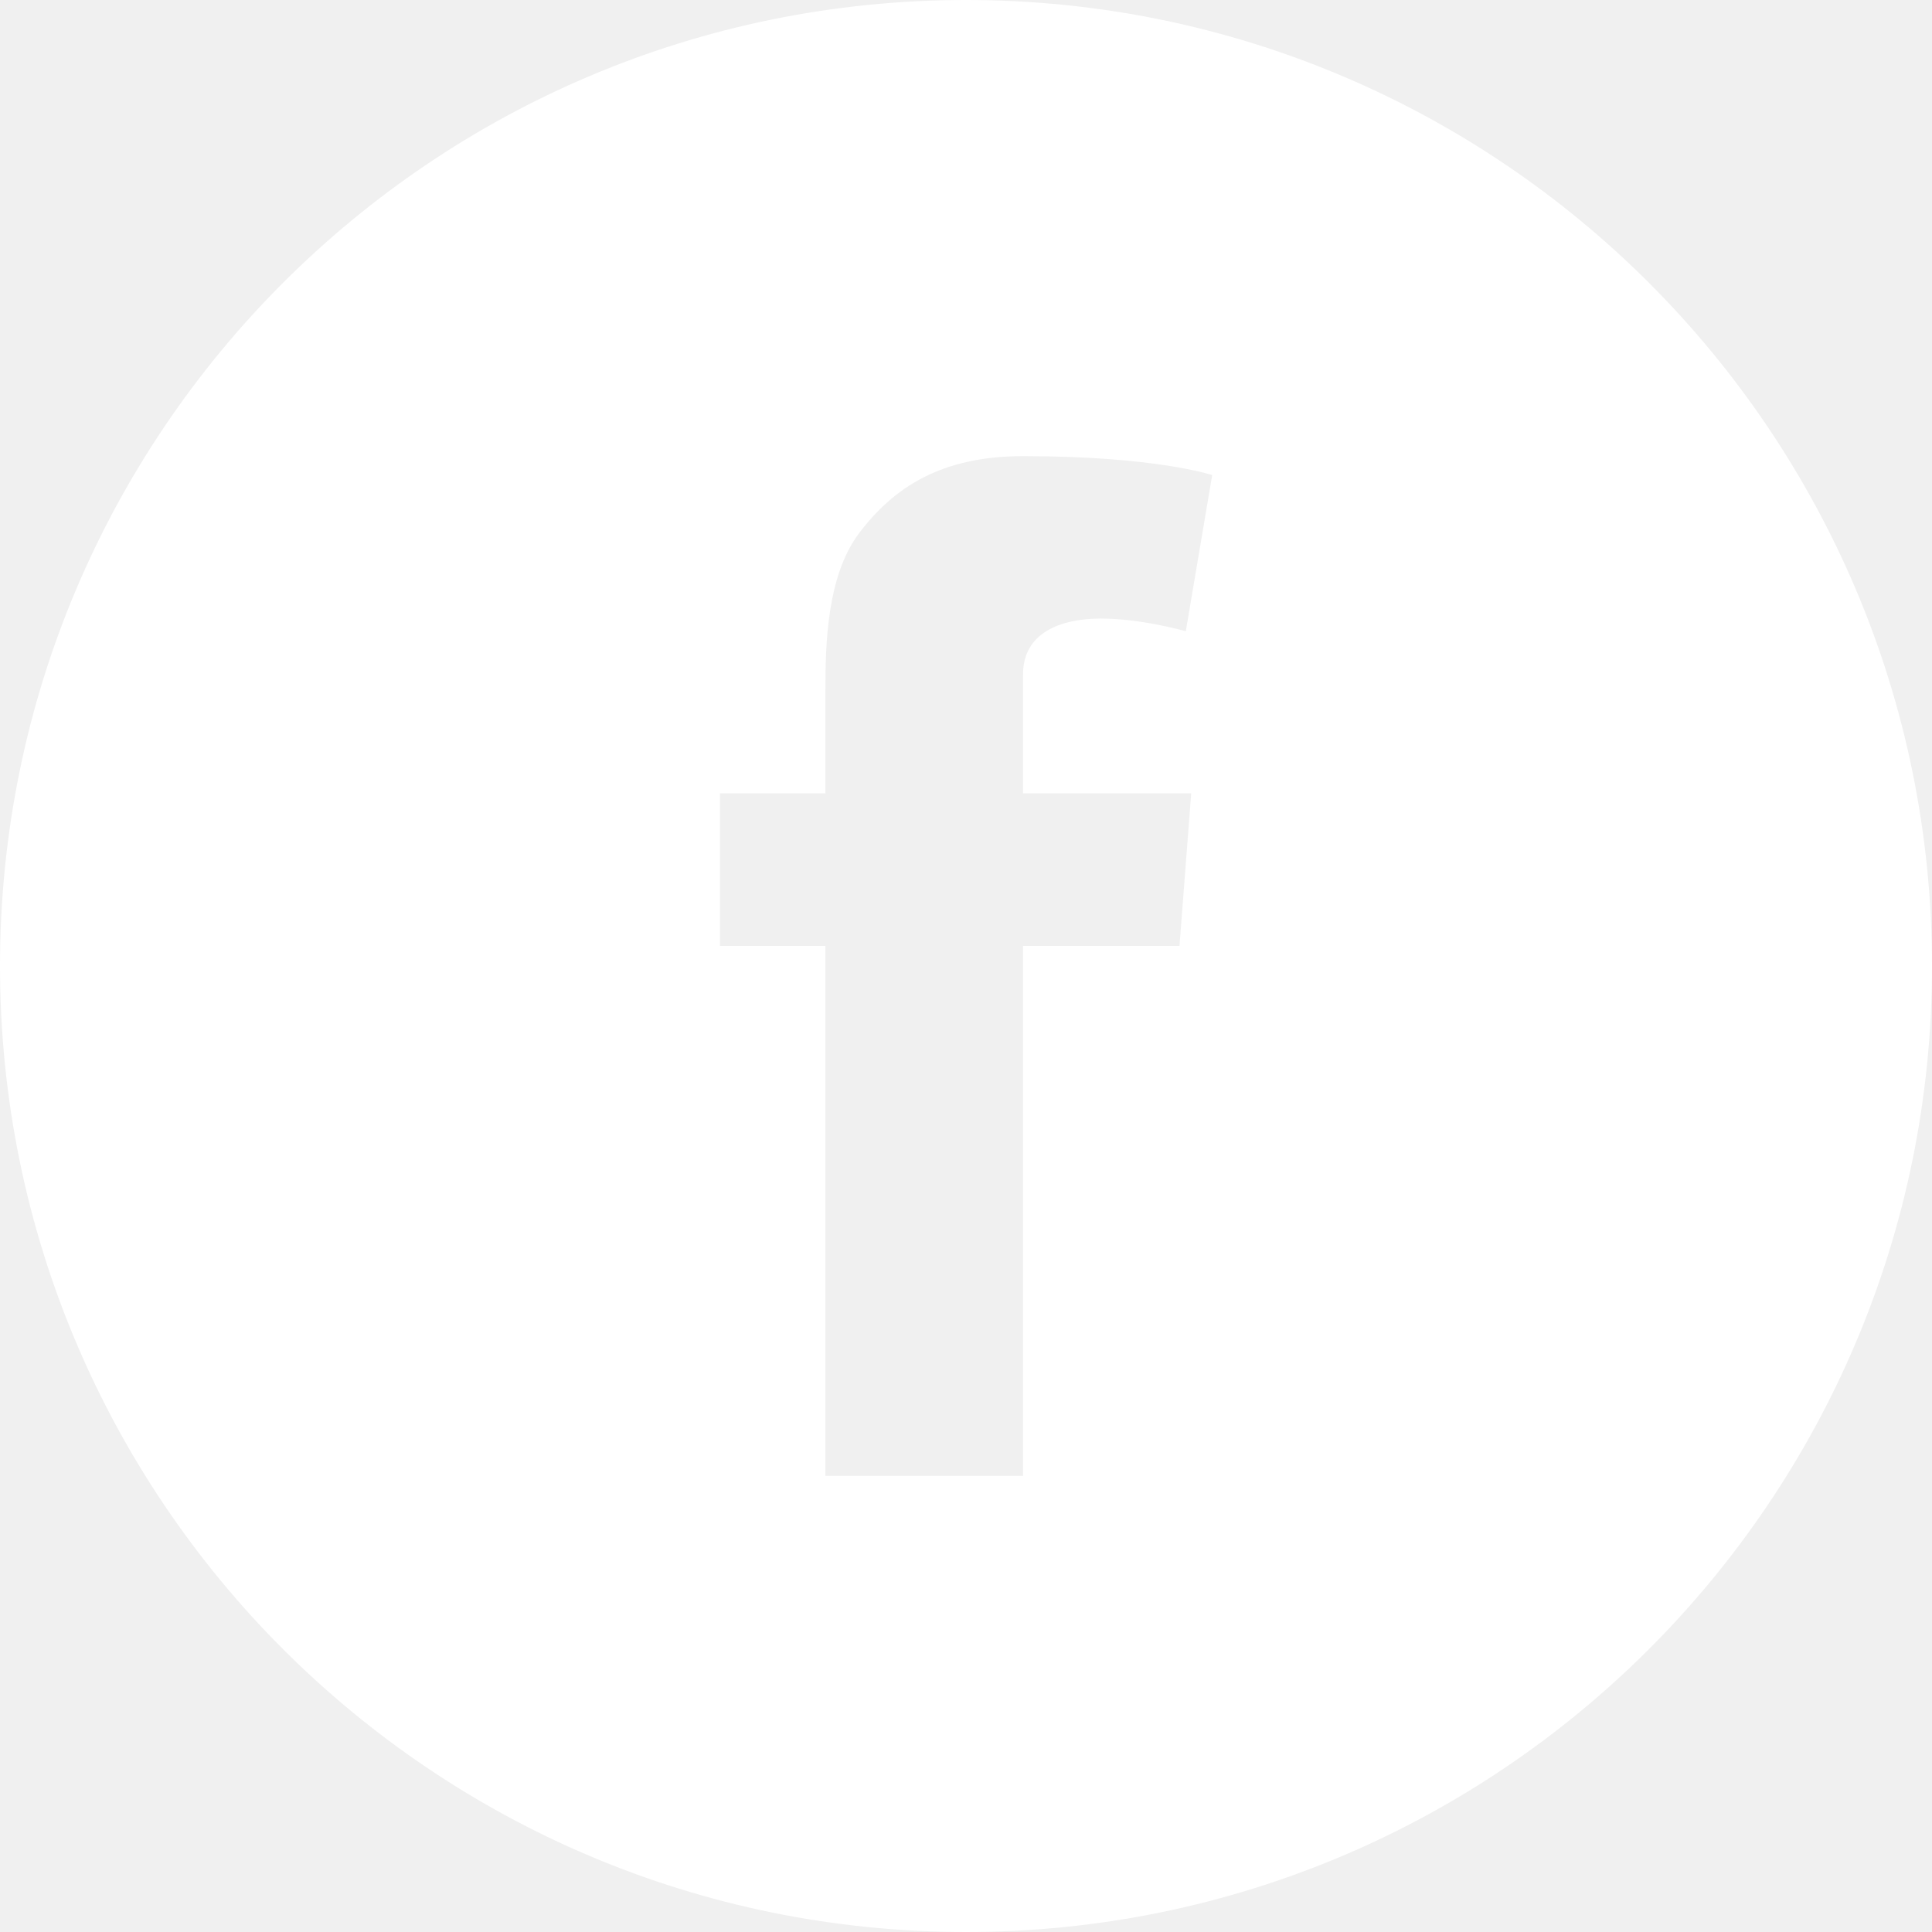
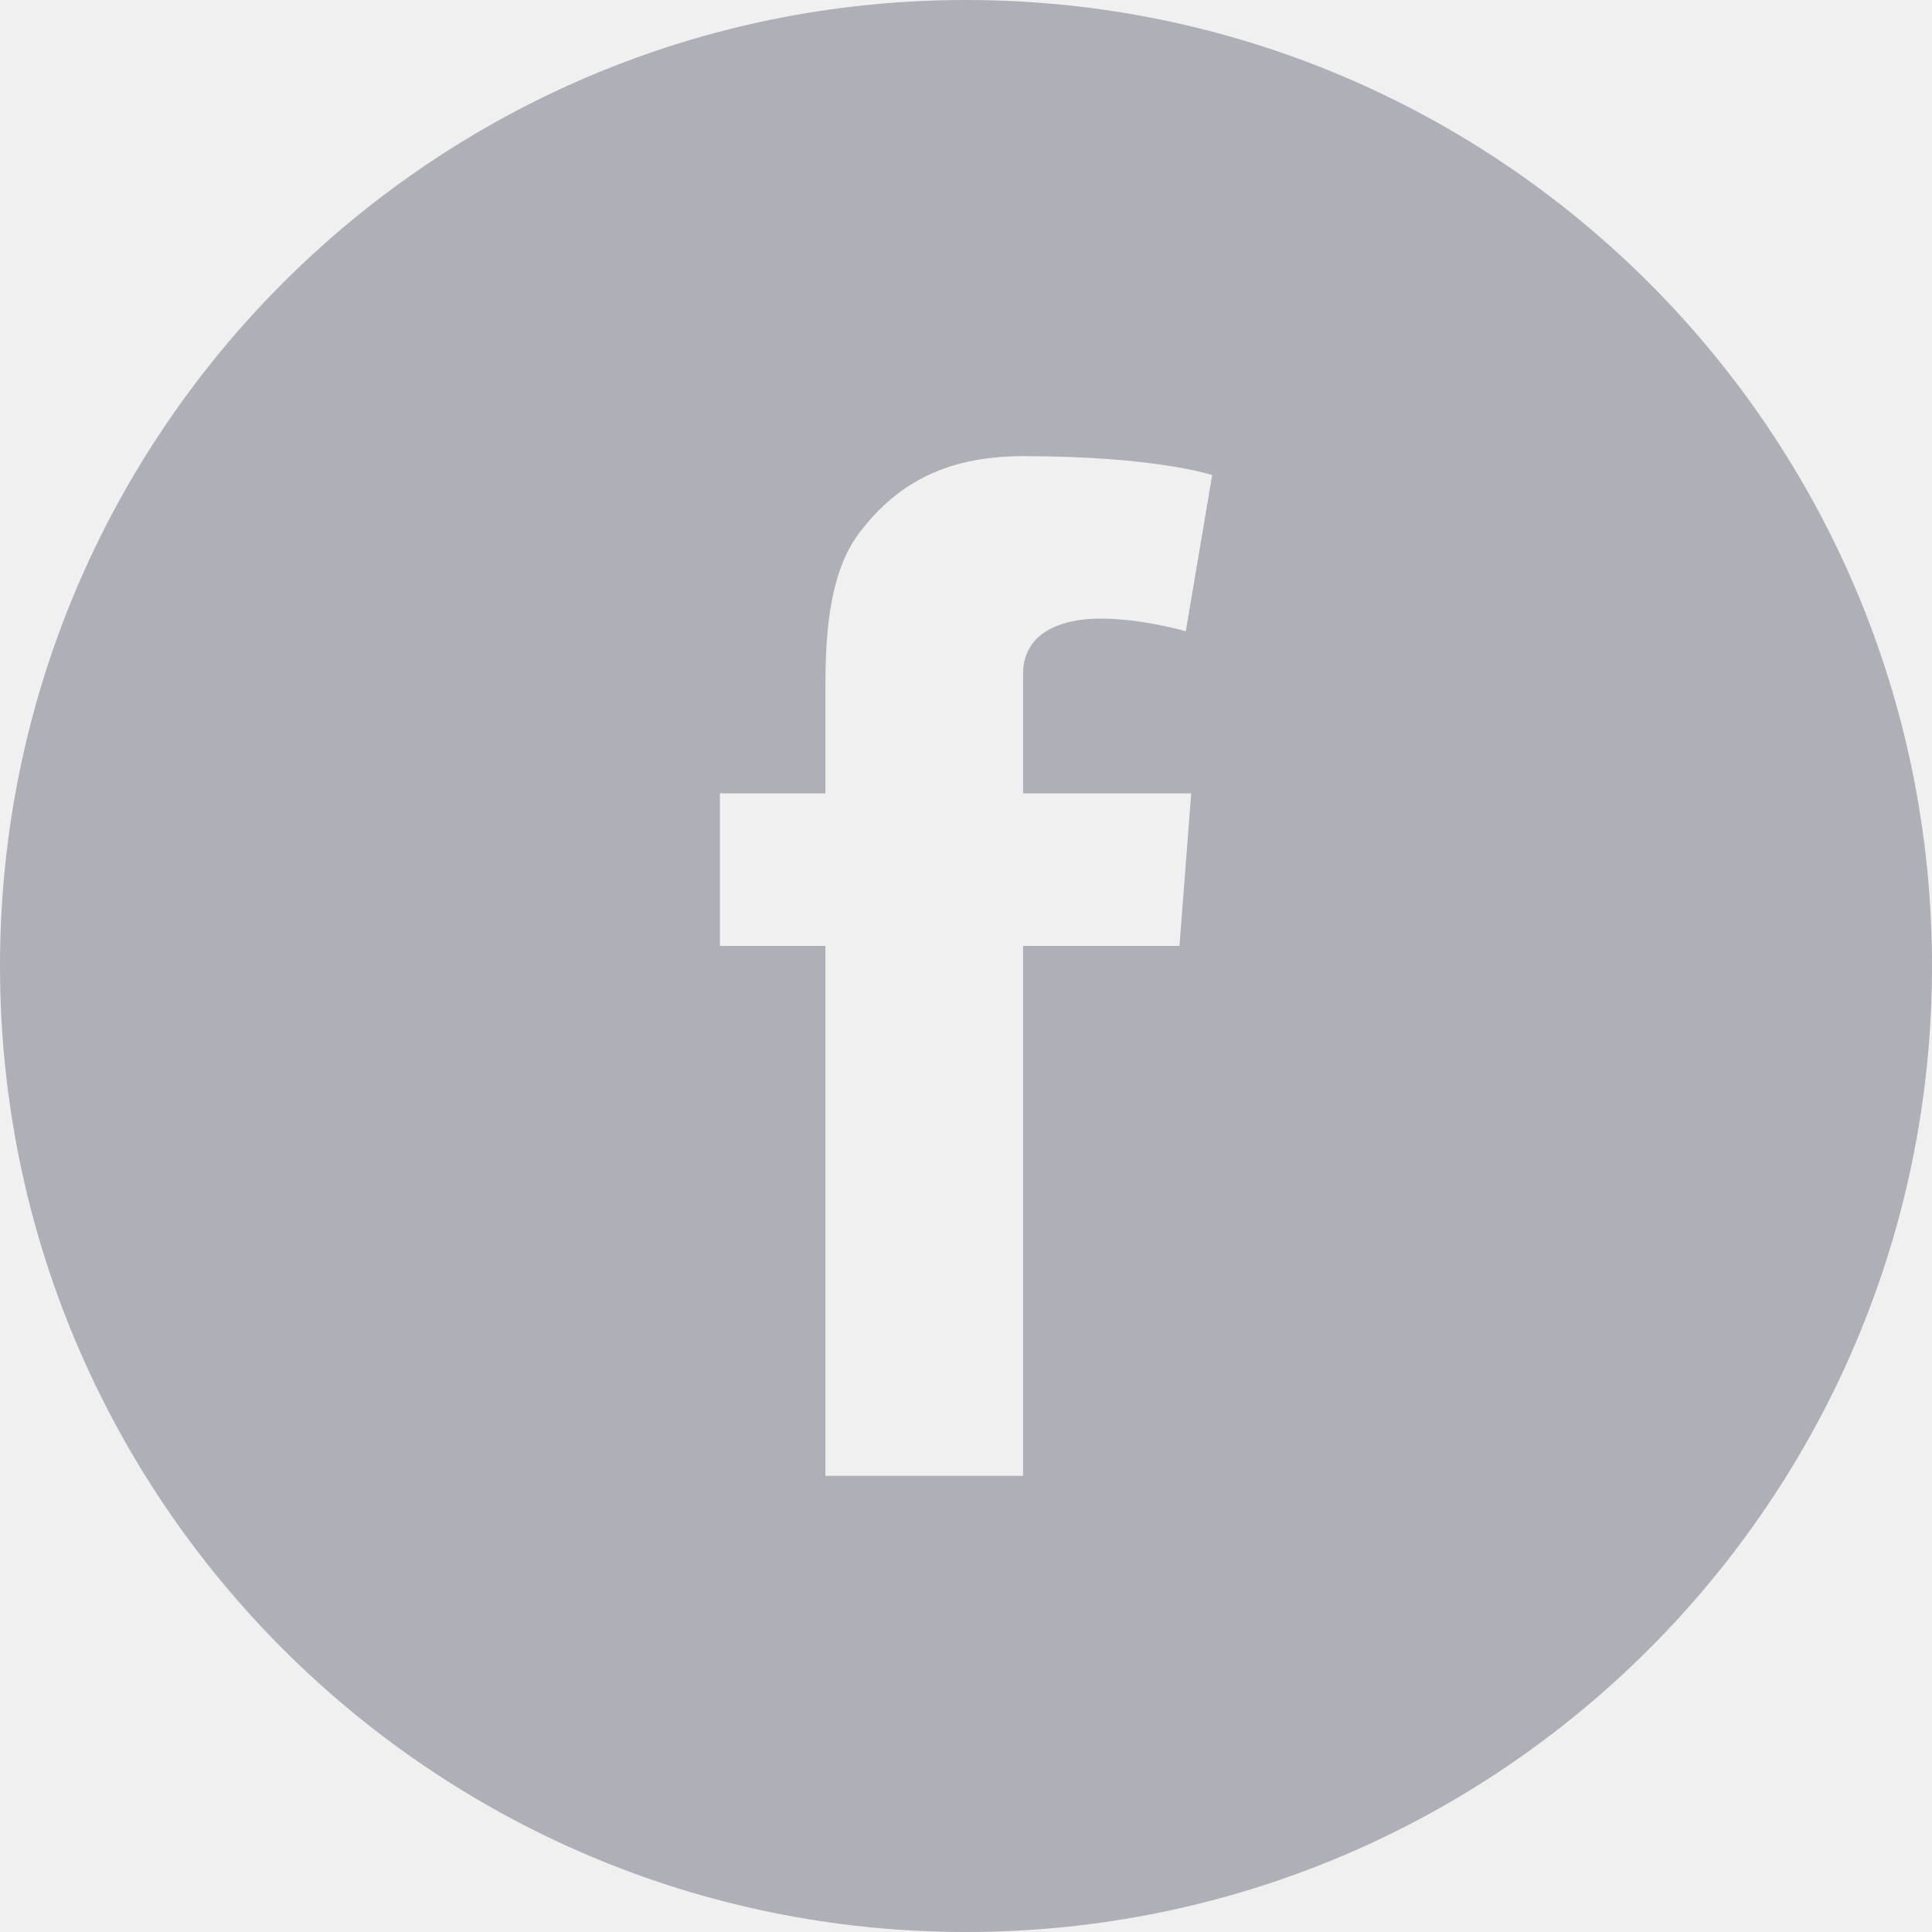
<svg xmlns="http://www.w3.org/2000/svg" width="30" height="30" viewBox="0 0 30 30" fill="none">
-   <path fill-rule="evenodd" clip-rule="evenodd" d="M18.497 12.319L18.315 14.688H15.886V22.917H12.817V14.688H11.179V12.319H12.817V10.728C12.817 10.027 12.834 8.945 13.343 8.275C13.881 7.566 14.618 7.083 15.886 7.083C17.953 7.083 18.823 7.377 18.823 7.377L18.413 9.802C18.413 9.802 17.73 9.605 17.093 9.605C16.457 9.605 15.886 9.833 15.886 10.469V12.319H18.497ZM15 0C6.715 0 0 6.715 0 15C0 23.283 6.715 30 15 30C23.284 30 30 23.283 30 15C30 6.715 23.284 0 15 0Z" fill="white" />
+   <path fill-rule="evenodd" clip-rule="evenodd" d="M18.497 12.319L18.315 14.688H15.886V22.917H12.817V14.688H11.179V12.319H12.817V10.728C12.817 10.027 12.834 8.945 13.343 8.275C13.881 7.566 14.618 7.083 15.886 7.083C17.953 7.083 18.823 7.377 18.823 7.377L18.413 9.802C18.413 9.802 17.73 9.605 17.093 9.605C16.457 9.605 15.886 9.833 15.886 10.469V12.319H18.497ZM15 0C6.715 0 0 6.715 0 15C0 23.283 6.715 30 15 30C23.284 30 30 23.283 30 15C30 6.715 23.284 0 15 0Z" fill="#AEAFB7" />
</svg>
